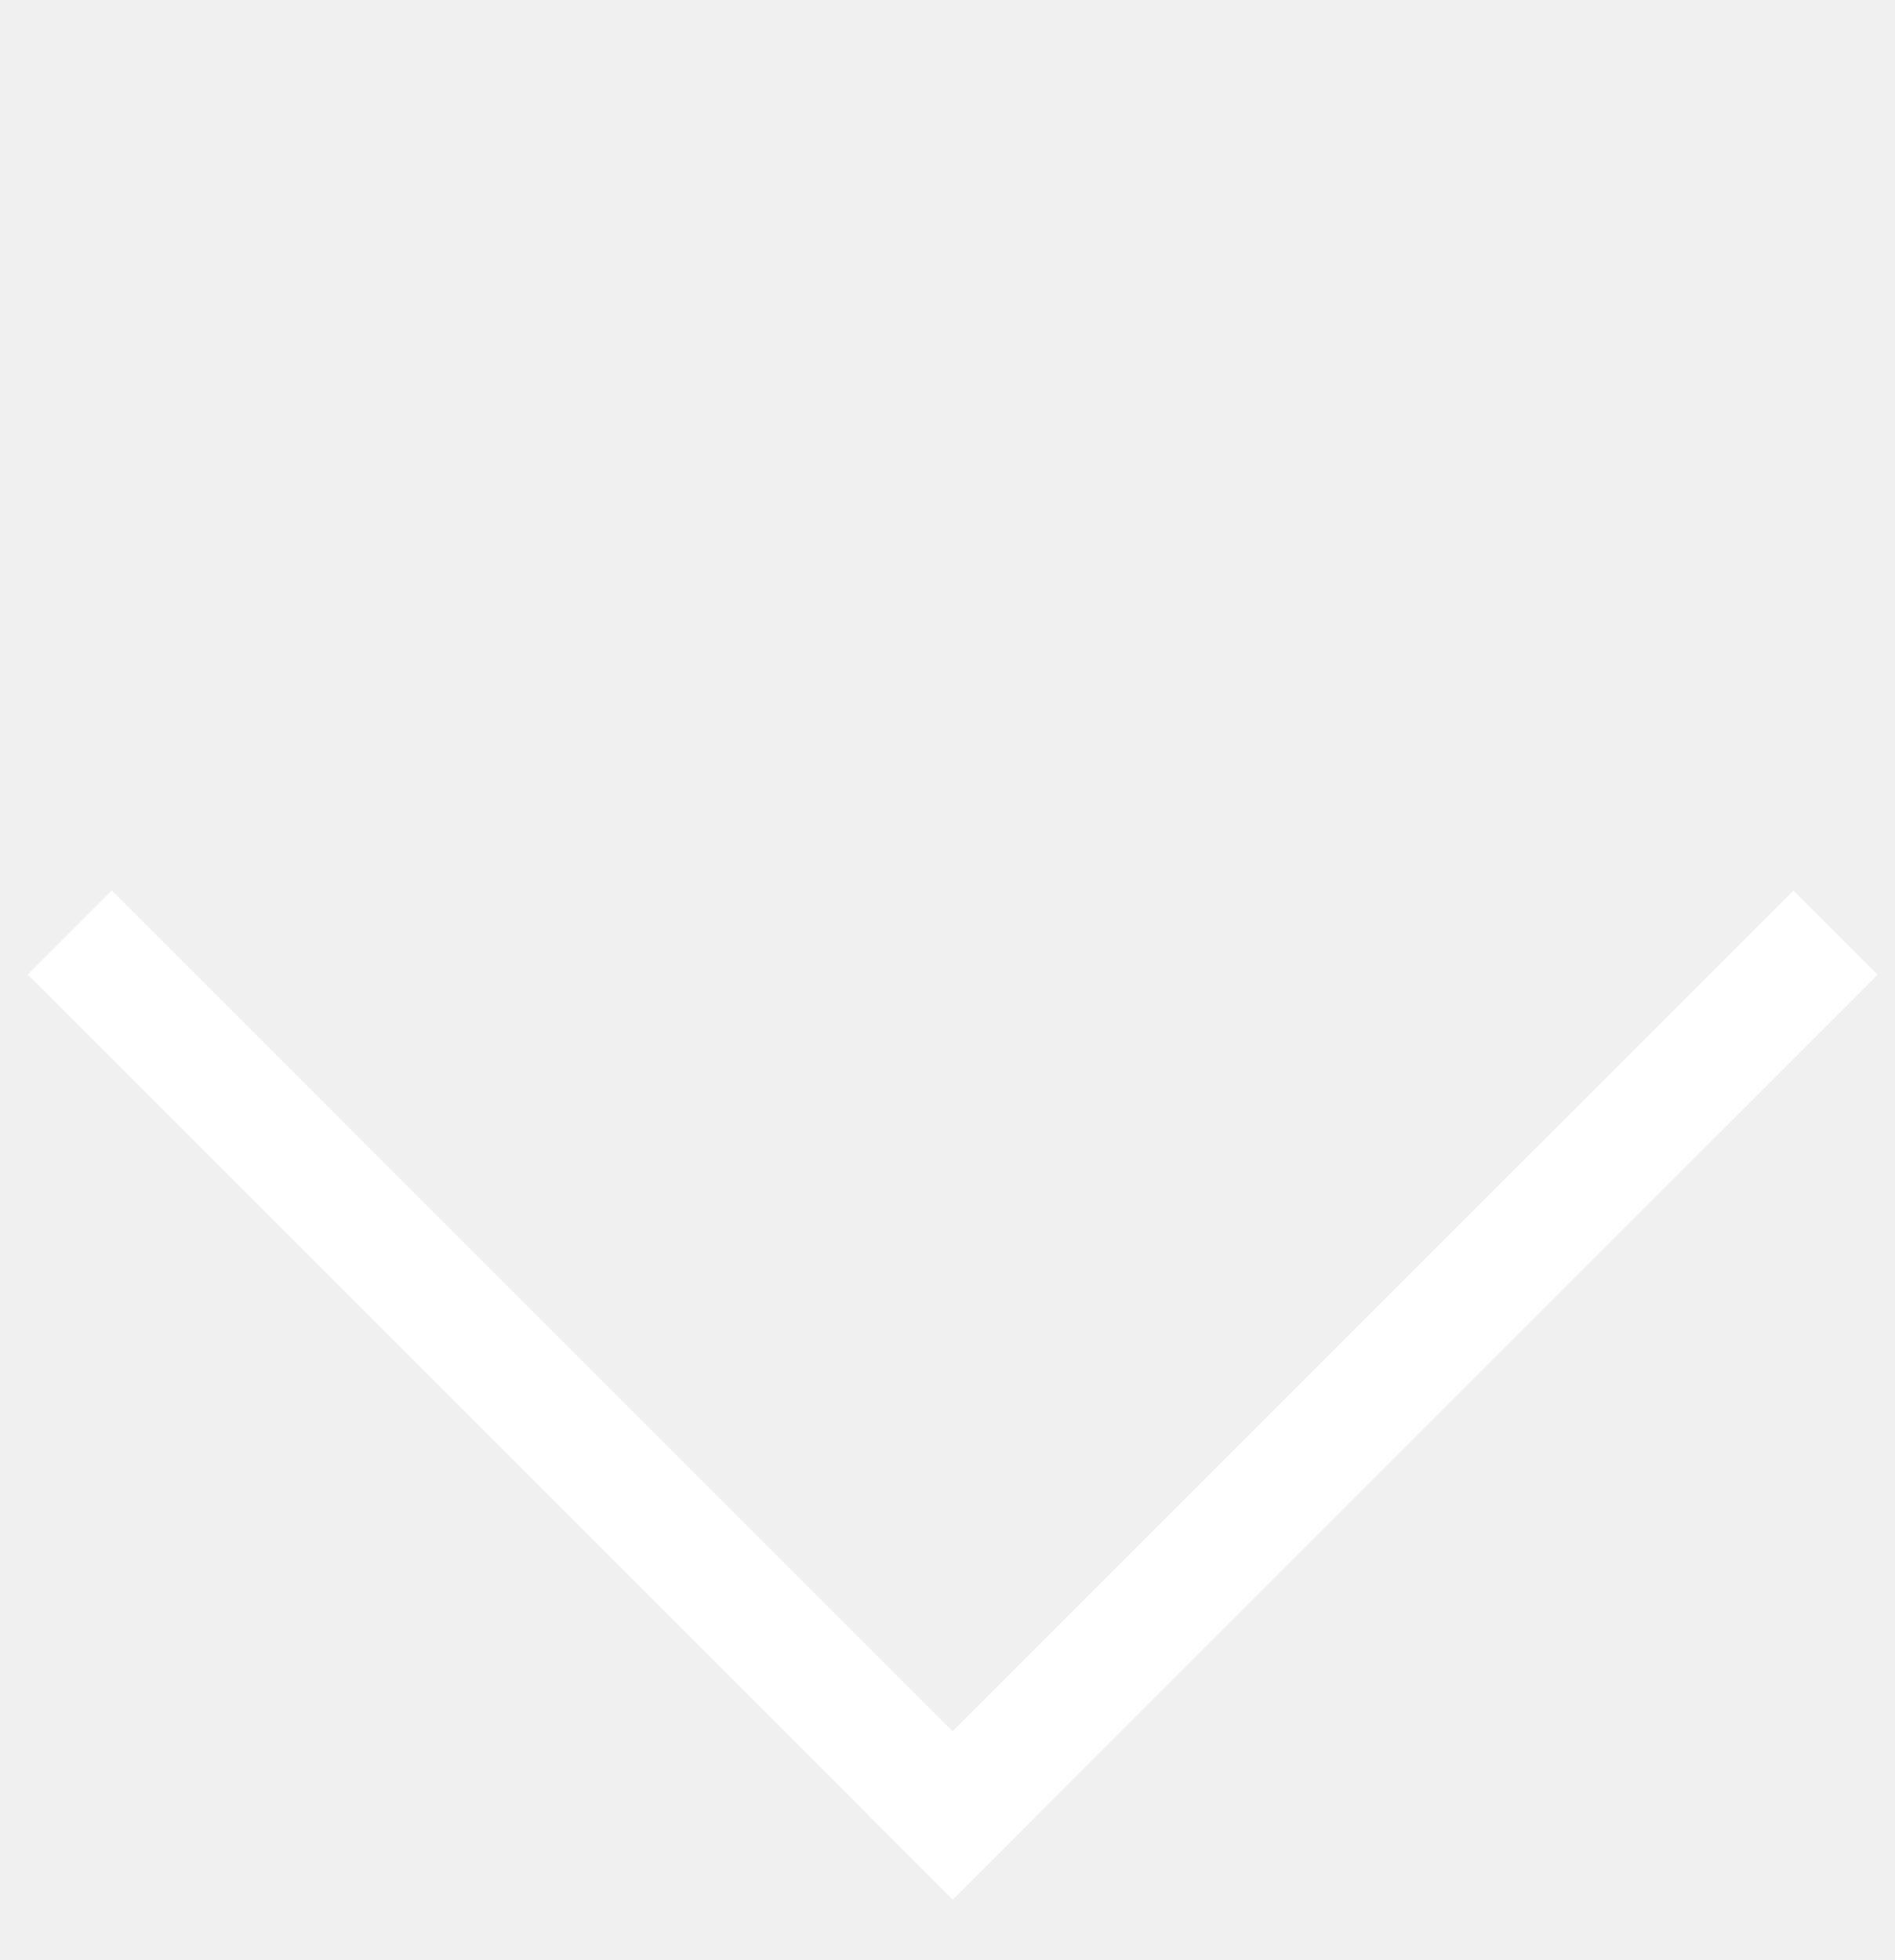
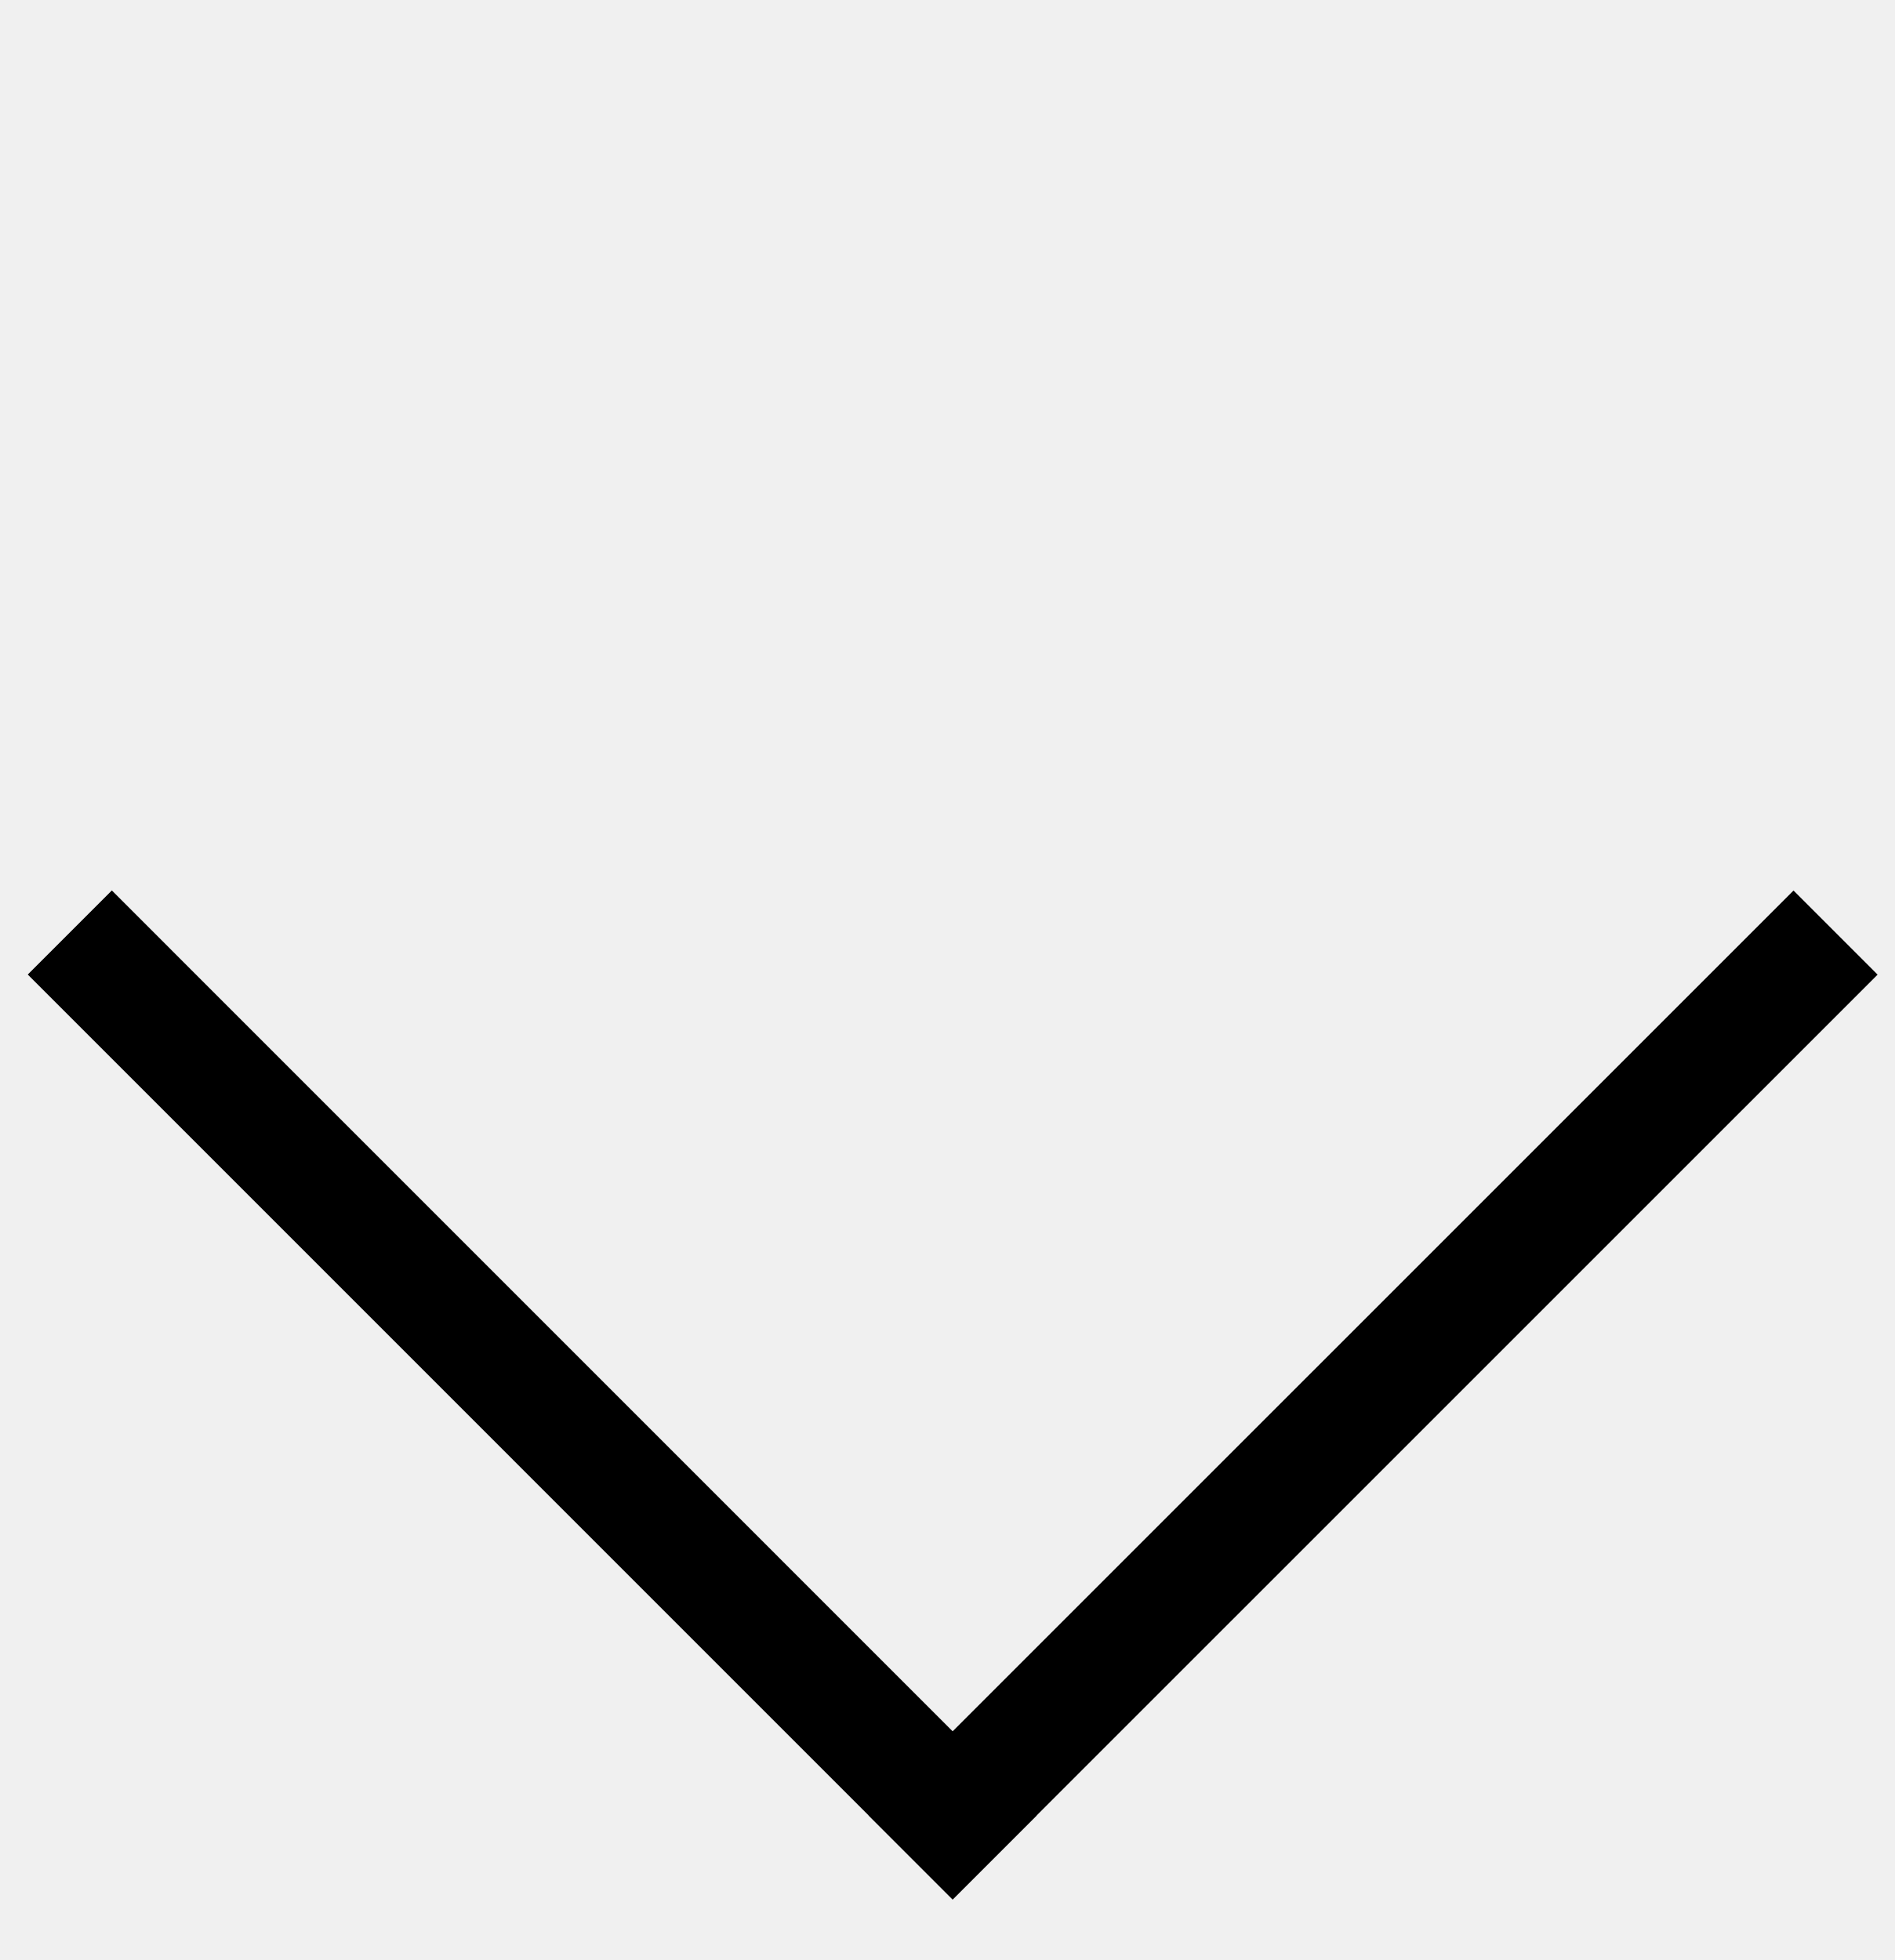
- <svg xmlns="http://www.w3.org/2000/svg" width="29" height="30" viewBox="0 0 29 30" fill="white">
+ <svg xmlns="http://www.w3.org/2000/svg" width="29" height="30" viewBox="0 0 29 30" fill="currentColor">
  <rect x="0.425" y="14.916" width="1.82" height="20.02" transform="rotate(-44.9975 0.425476 14.9162)" />
  <rect x="14.581" y="29.074" width="1.82" height="20.02" transform="rotate(-134.997 14.5807 29.0737)" />
</svg>
